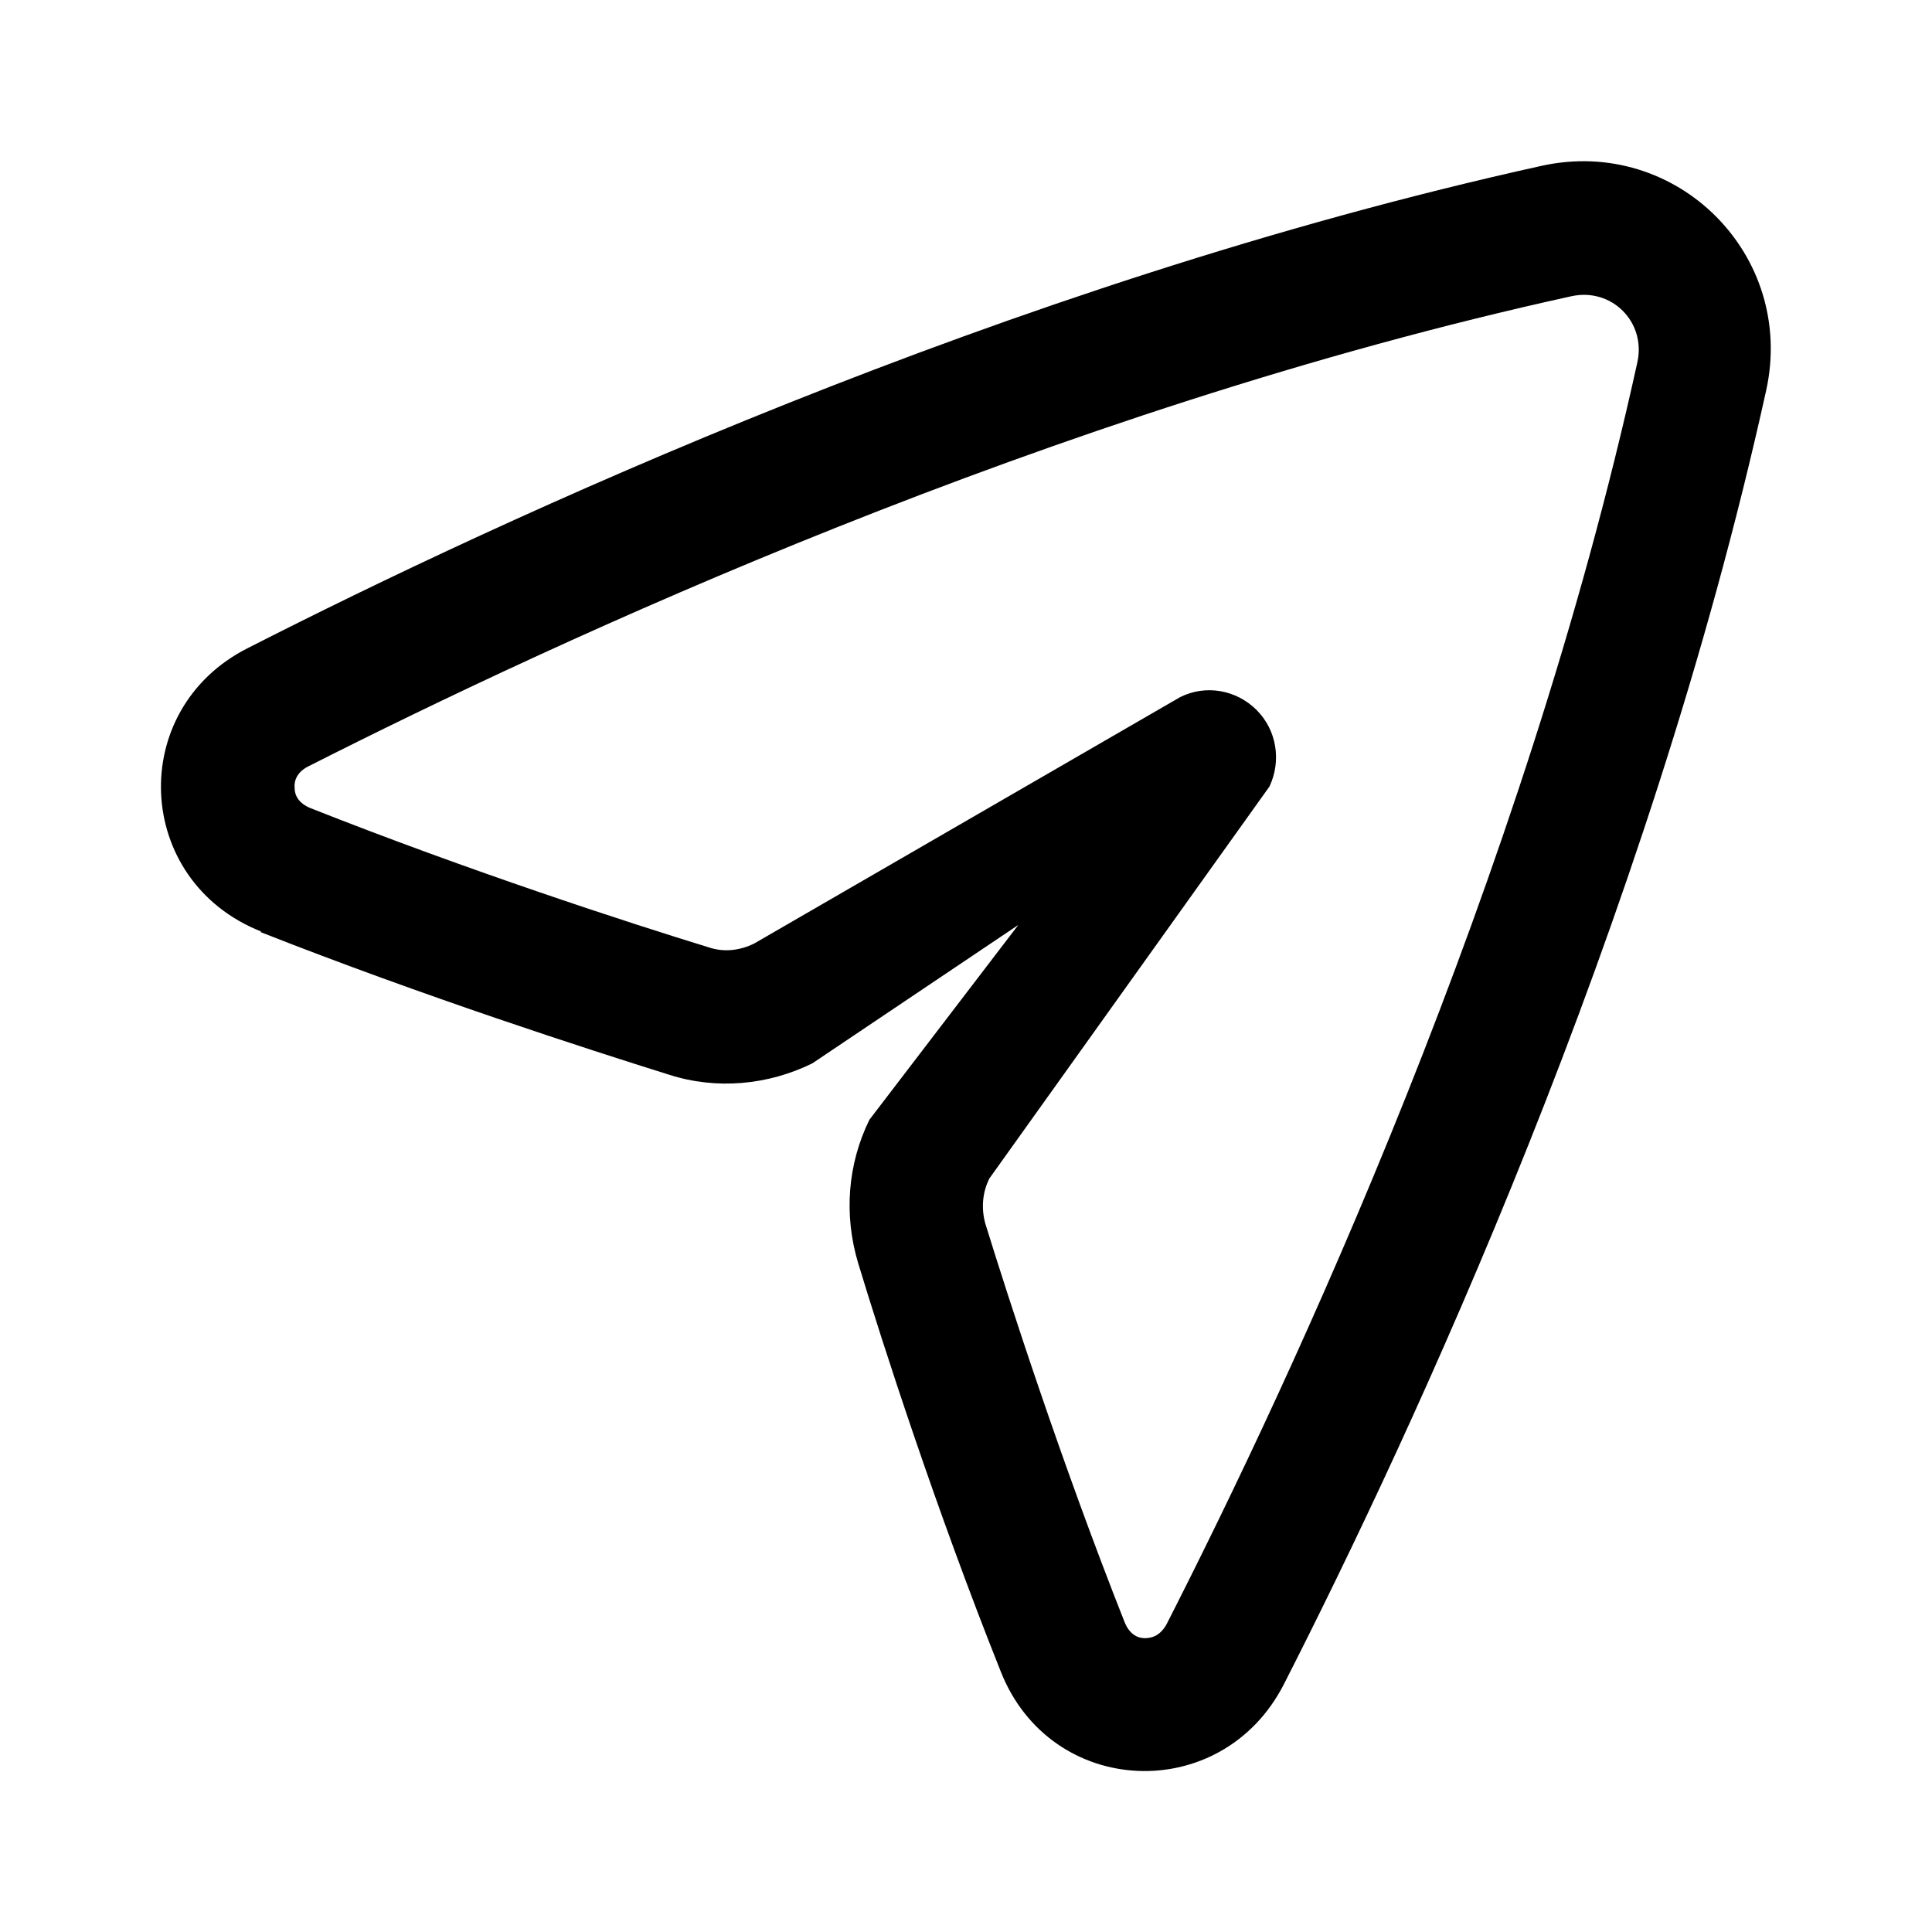
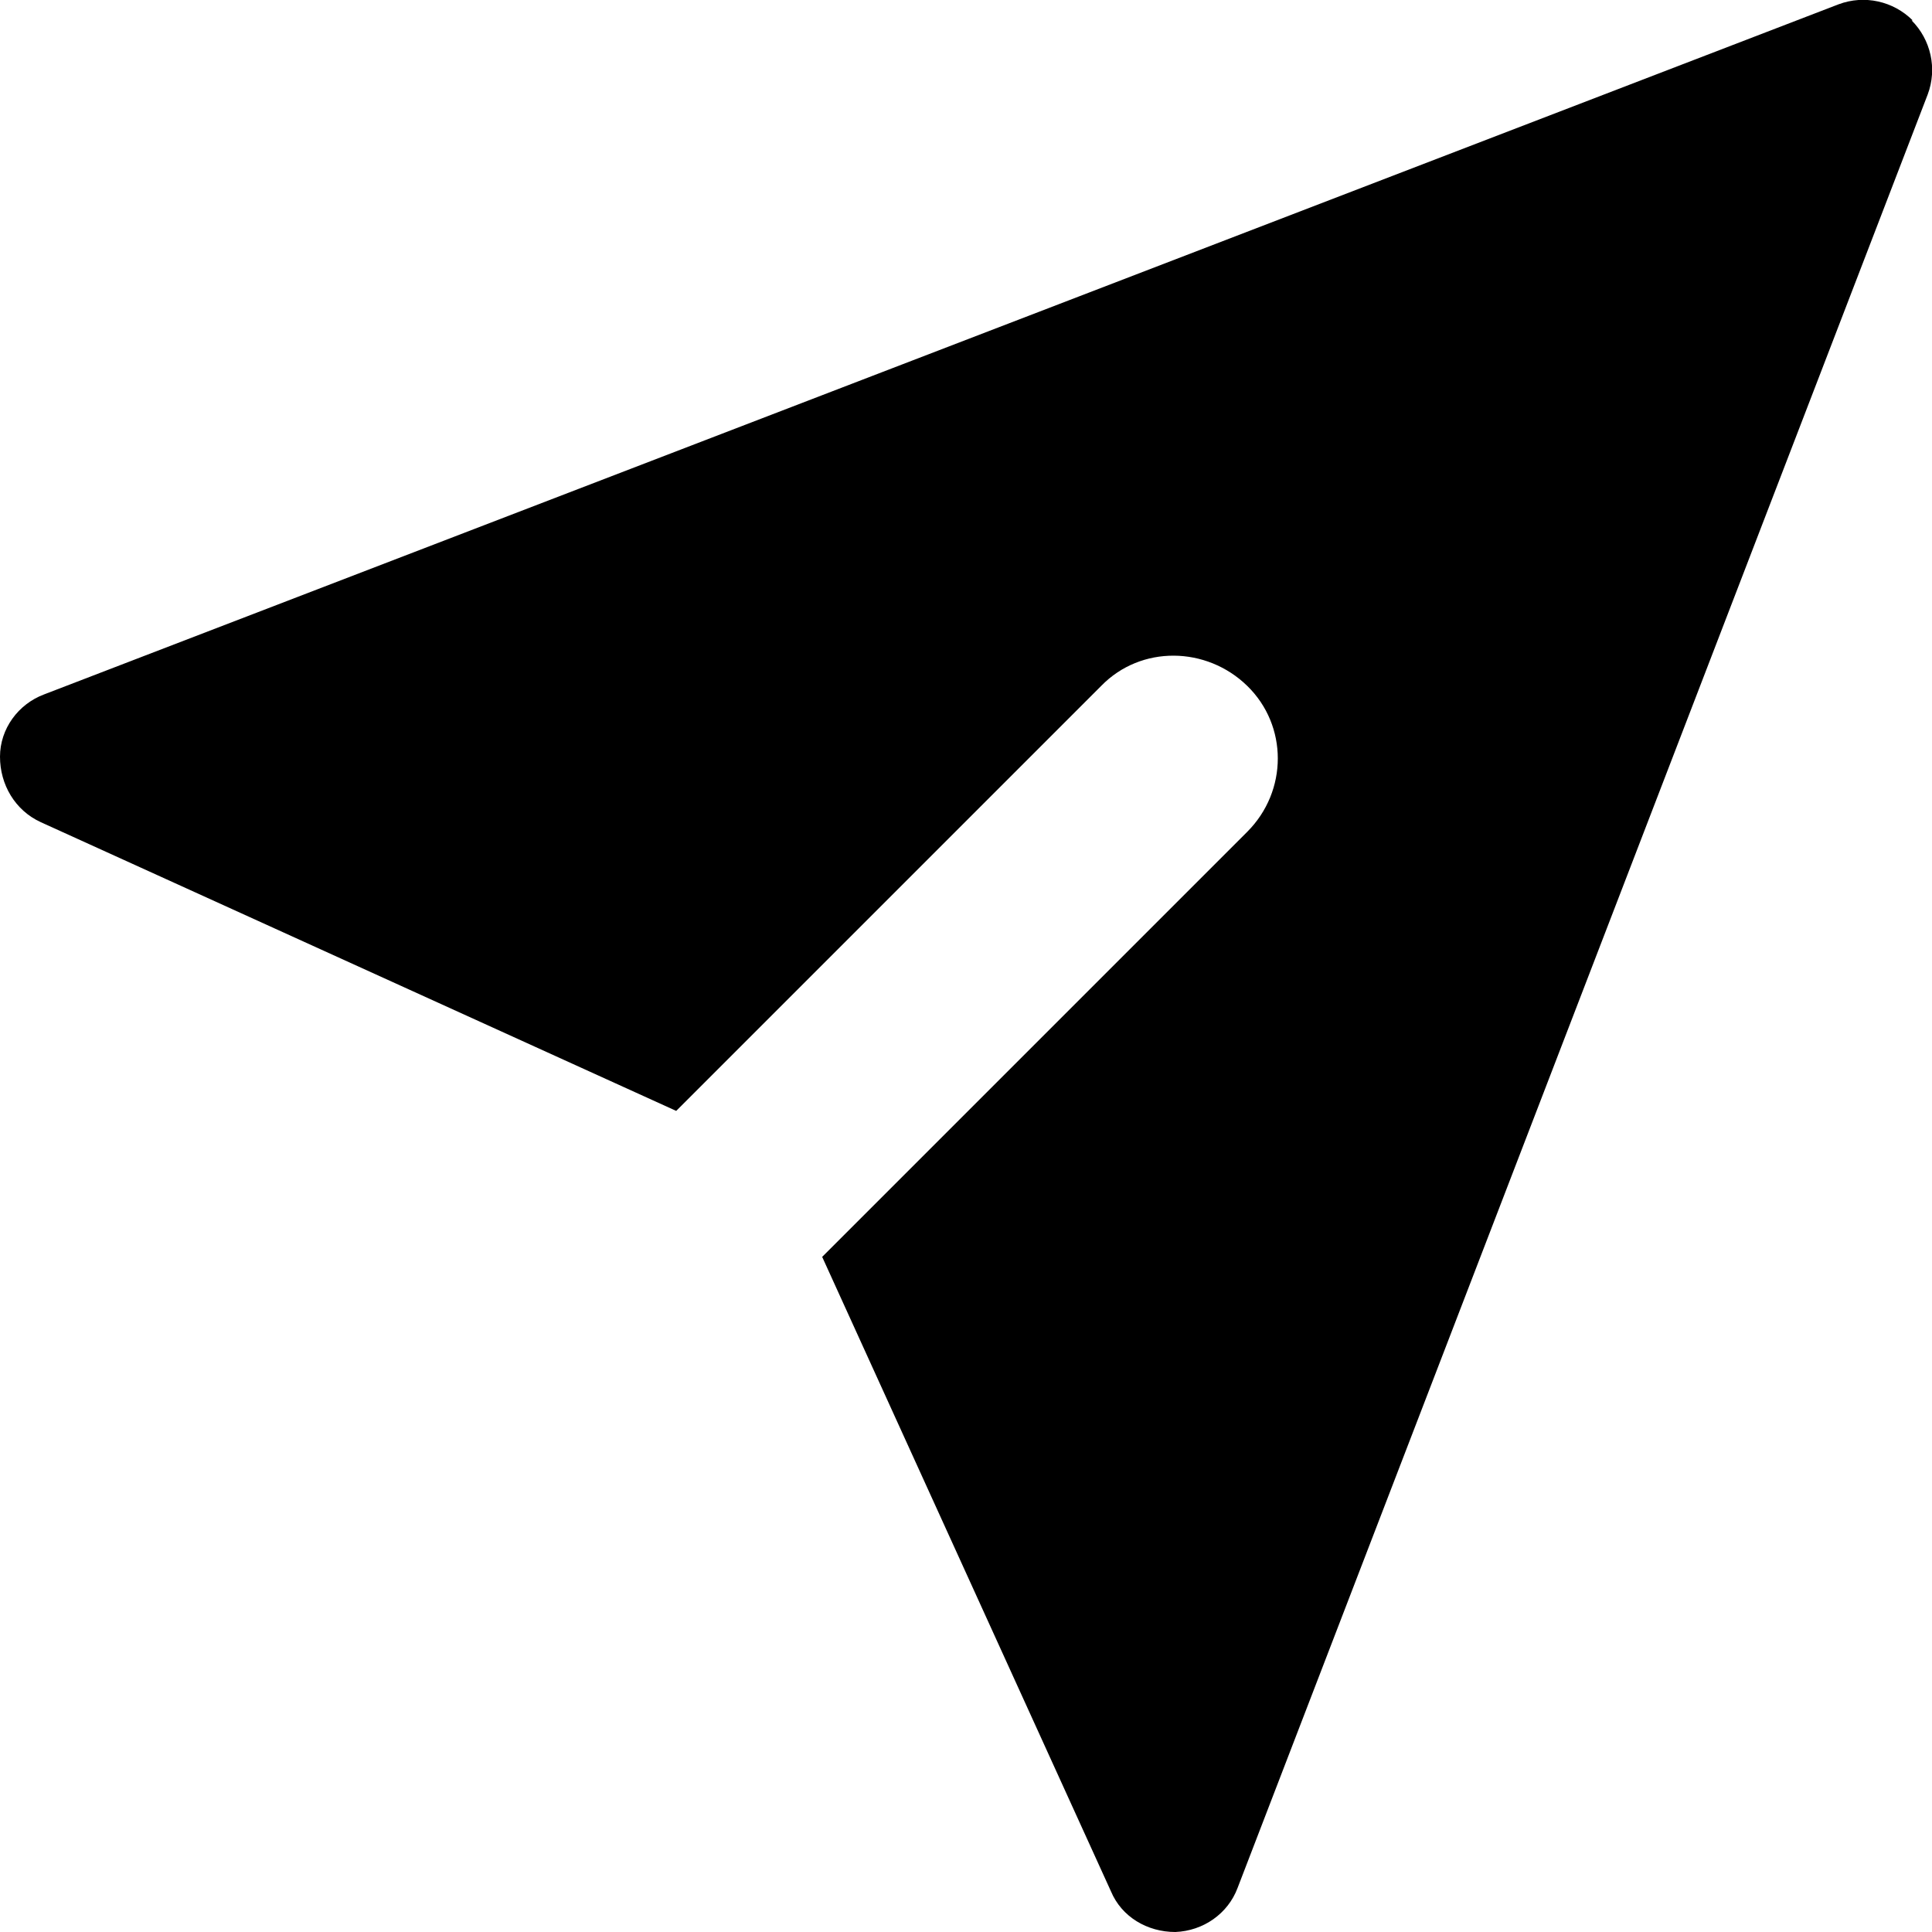
- <svg xmlns="http://www.w3.org/2000/svg" id="Mail-Add--Streamline-Flex" version="1.1" width="20" height="20" viewBox="0 0 24 24">
+ <svg xmlns="http://www.w3.org/2000/svg" id="Mail-Send-Email-Message--Streamline-Core" version="1.1" viewBox="0 0 18 18">
  <defs>
    <style>
      .st0 {
        fill-rule: evenodd;
      }
    </style>
  </defs>
-   <g id="mail-send-email-message--send-email-paper-airplane-deliver" transform="translate(2 2)">
-     <path id="Union" class="st0" d="M1.66,7.79c0,.09.05.19.2.25,1.97.78,3.97,1.43,4.95,1.73.18.06.38.04.56-.05l5.29-3.06c.32-.16.7-.09.95.16s.31.63.16.95l-3.48,4.87c-.09.18-.1.38-.05.56.3.97.95,2.98,1.73,4.95.06.15.16.2.25.2.09,0,.19-.03.27-.17,1.57-3.08,4.43-9.22,5.85-15.68.11-.5-.32-.93-.82-.82C11.05,3.1,4.91,5.96,1.83,7.52c-.14.07-.18.18-.17.27ZM1.24,9.57c-1.58-.63-1.67-2.76-.16-3.52C4.2,4.46,10.49,1.53,17.15.06c1.68-.37,3.16,1.11,2.79,2.79-1.47,6.66-4.4,12.95-5.99,16.07-.77,1.51-2.9,1.42-3.52-.16-.81-2.03-1.47-4.08-1.77-5.07-.18-.6-.13-1.23.14-1.78l1.85-2.42-2.56,1.72c-.55.27-1.19.33-1.78.14-.99-.31-3.04-.97-5.07-1.77Z" />
+   <g id="mail-send-email-message--send-email-paper-airplane-deliver">
+     <path id="Subtract" class="st0" d="M17.81.19c.18.18.24.45.15.69l-6.43,16.71c-.09.24-.32.4-.58.41-.26,0-.5-.14-.6-.38l-2.69-5.91,3.96-3.96c.38-.38.38-.99,0-1.36s-.99-.38-1.36,0l-3.96,3.96L.38,7.66C.14,7.55,0,7.31,0,7.05c0-.26.17-.49.41-.58L17.13.04c.24-.09.51-.03.69.15Z" />
  </g>
</svg>
